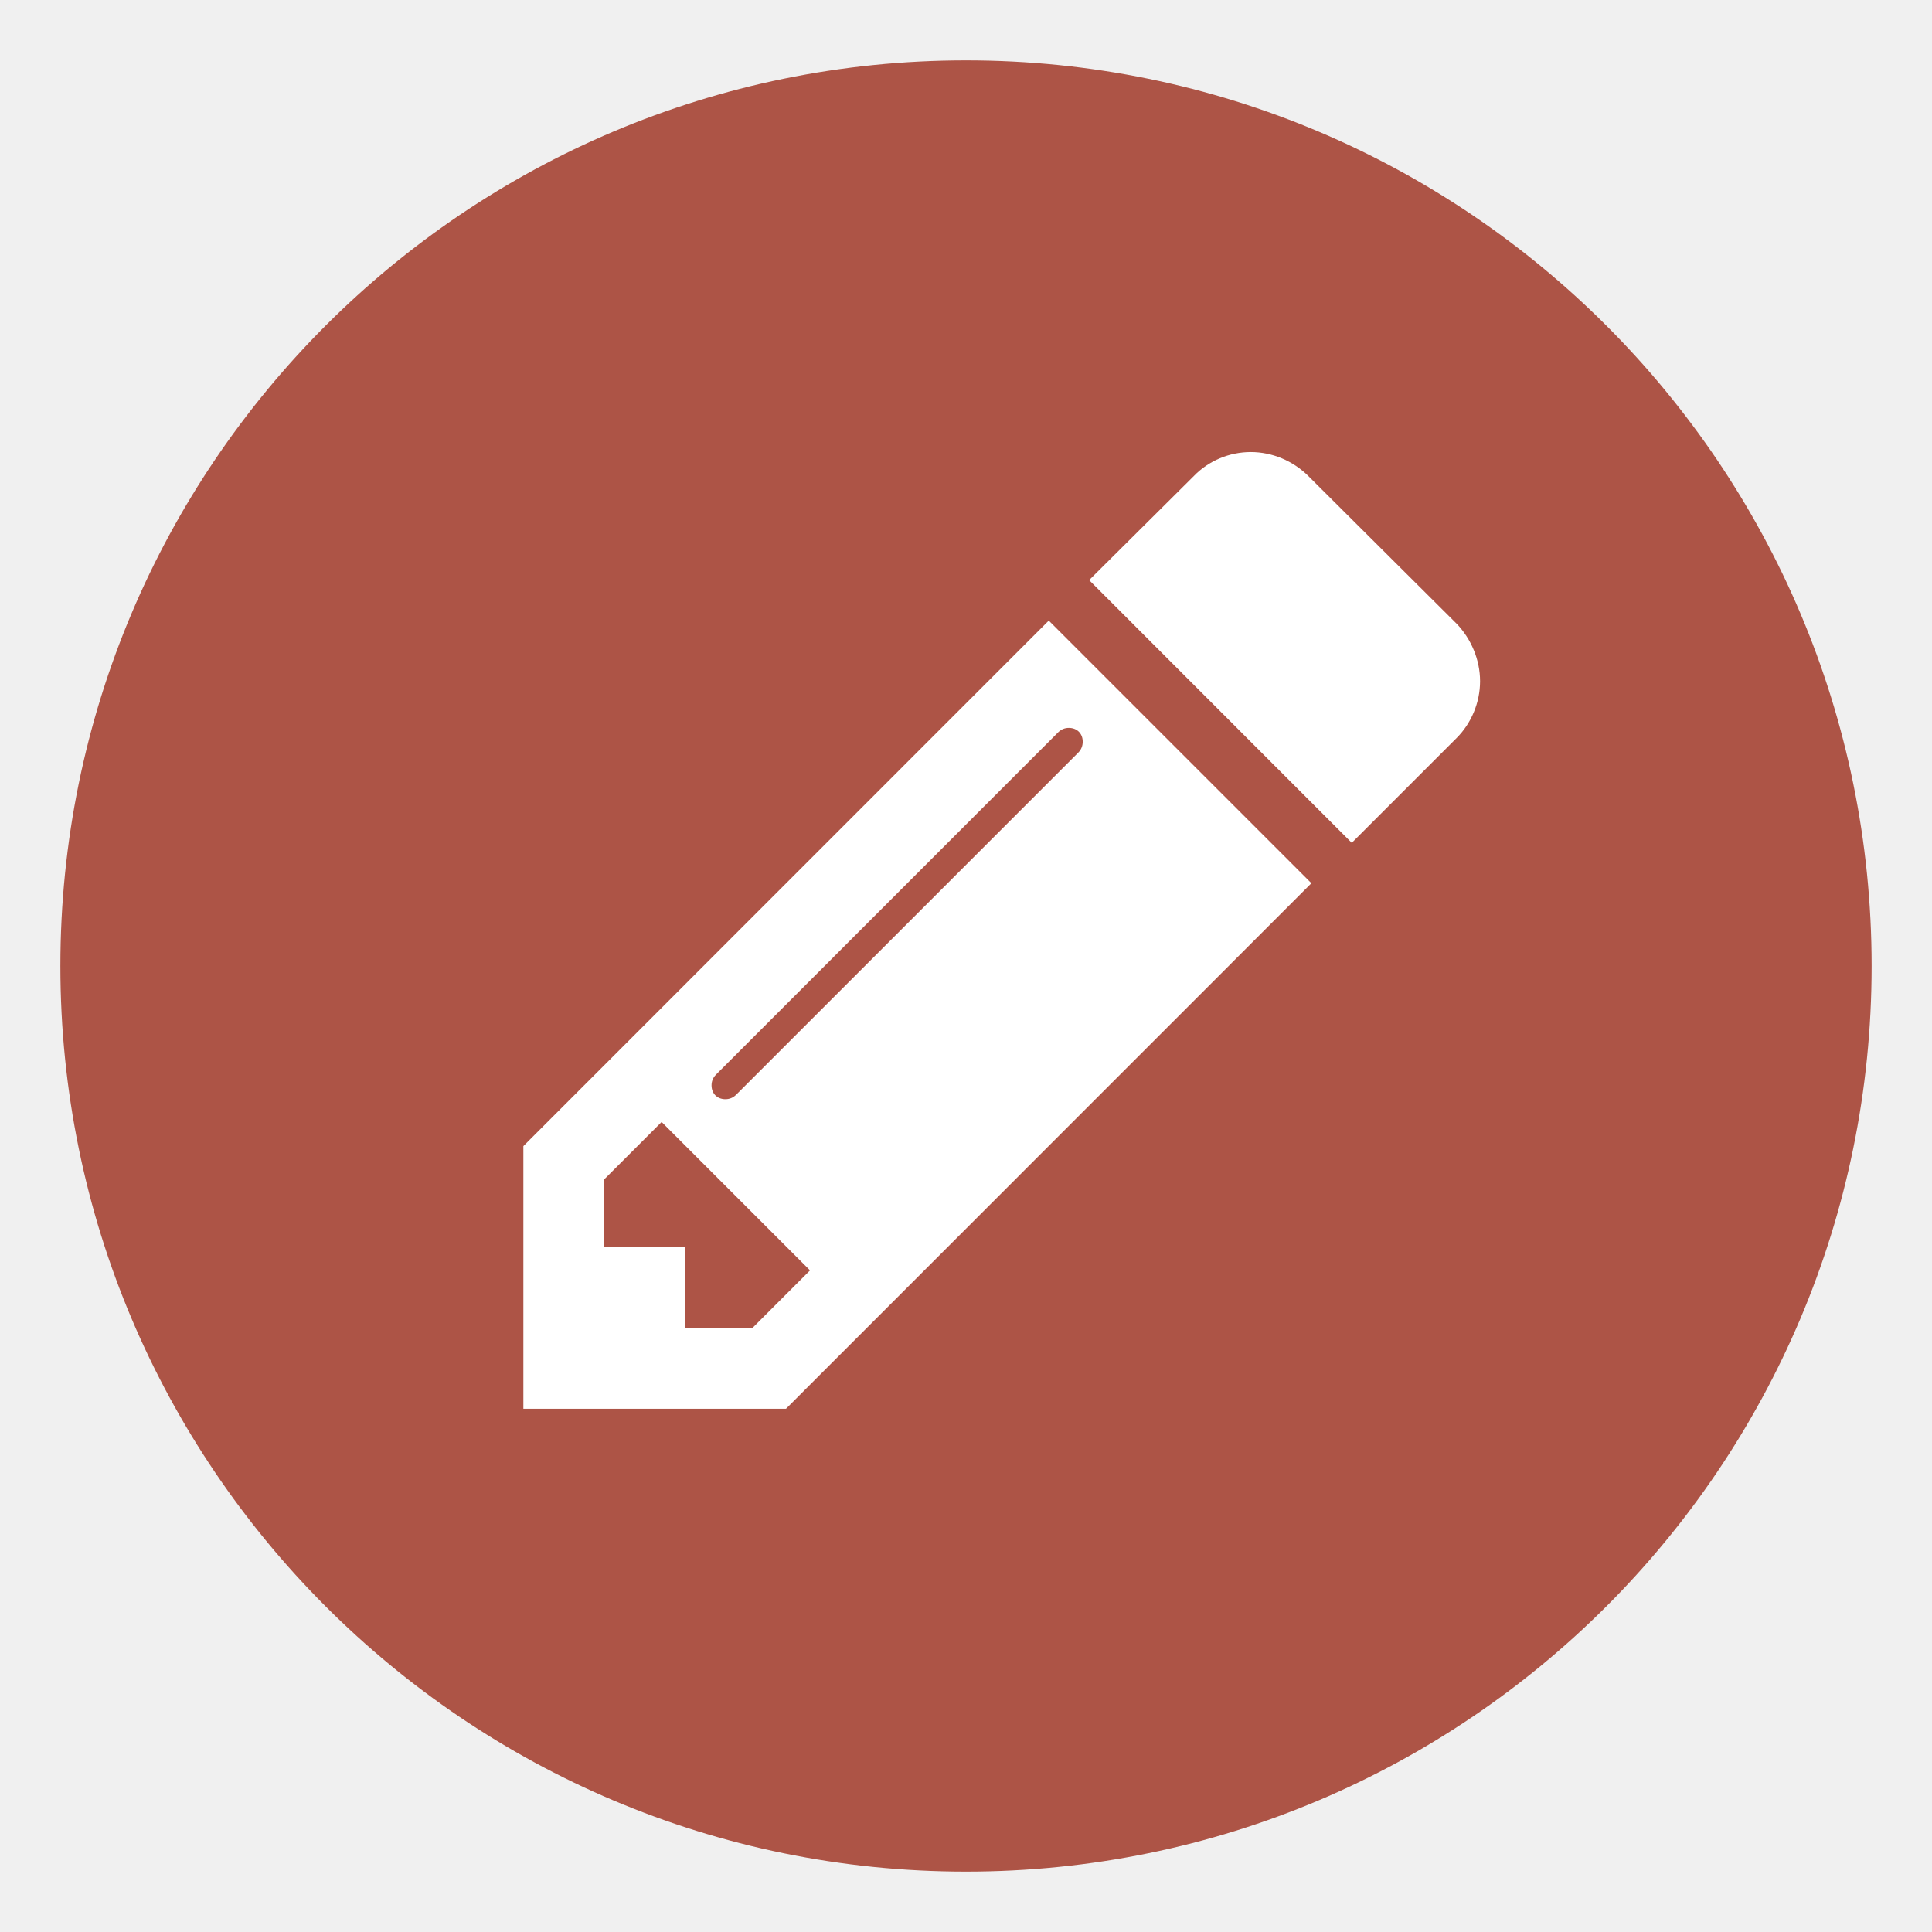
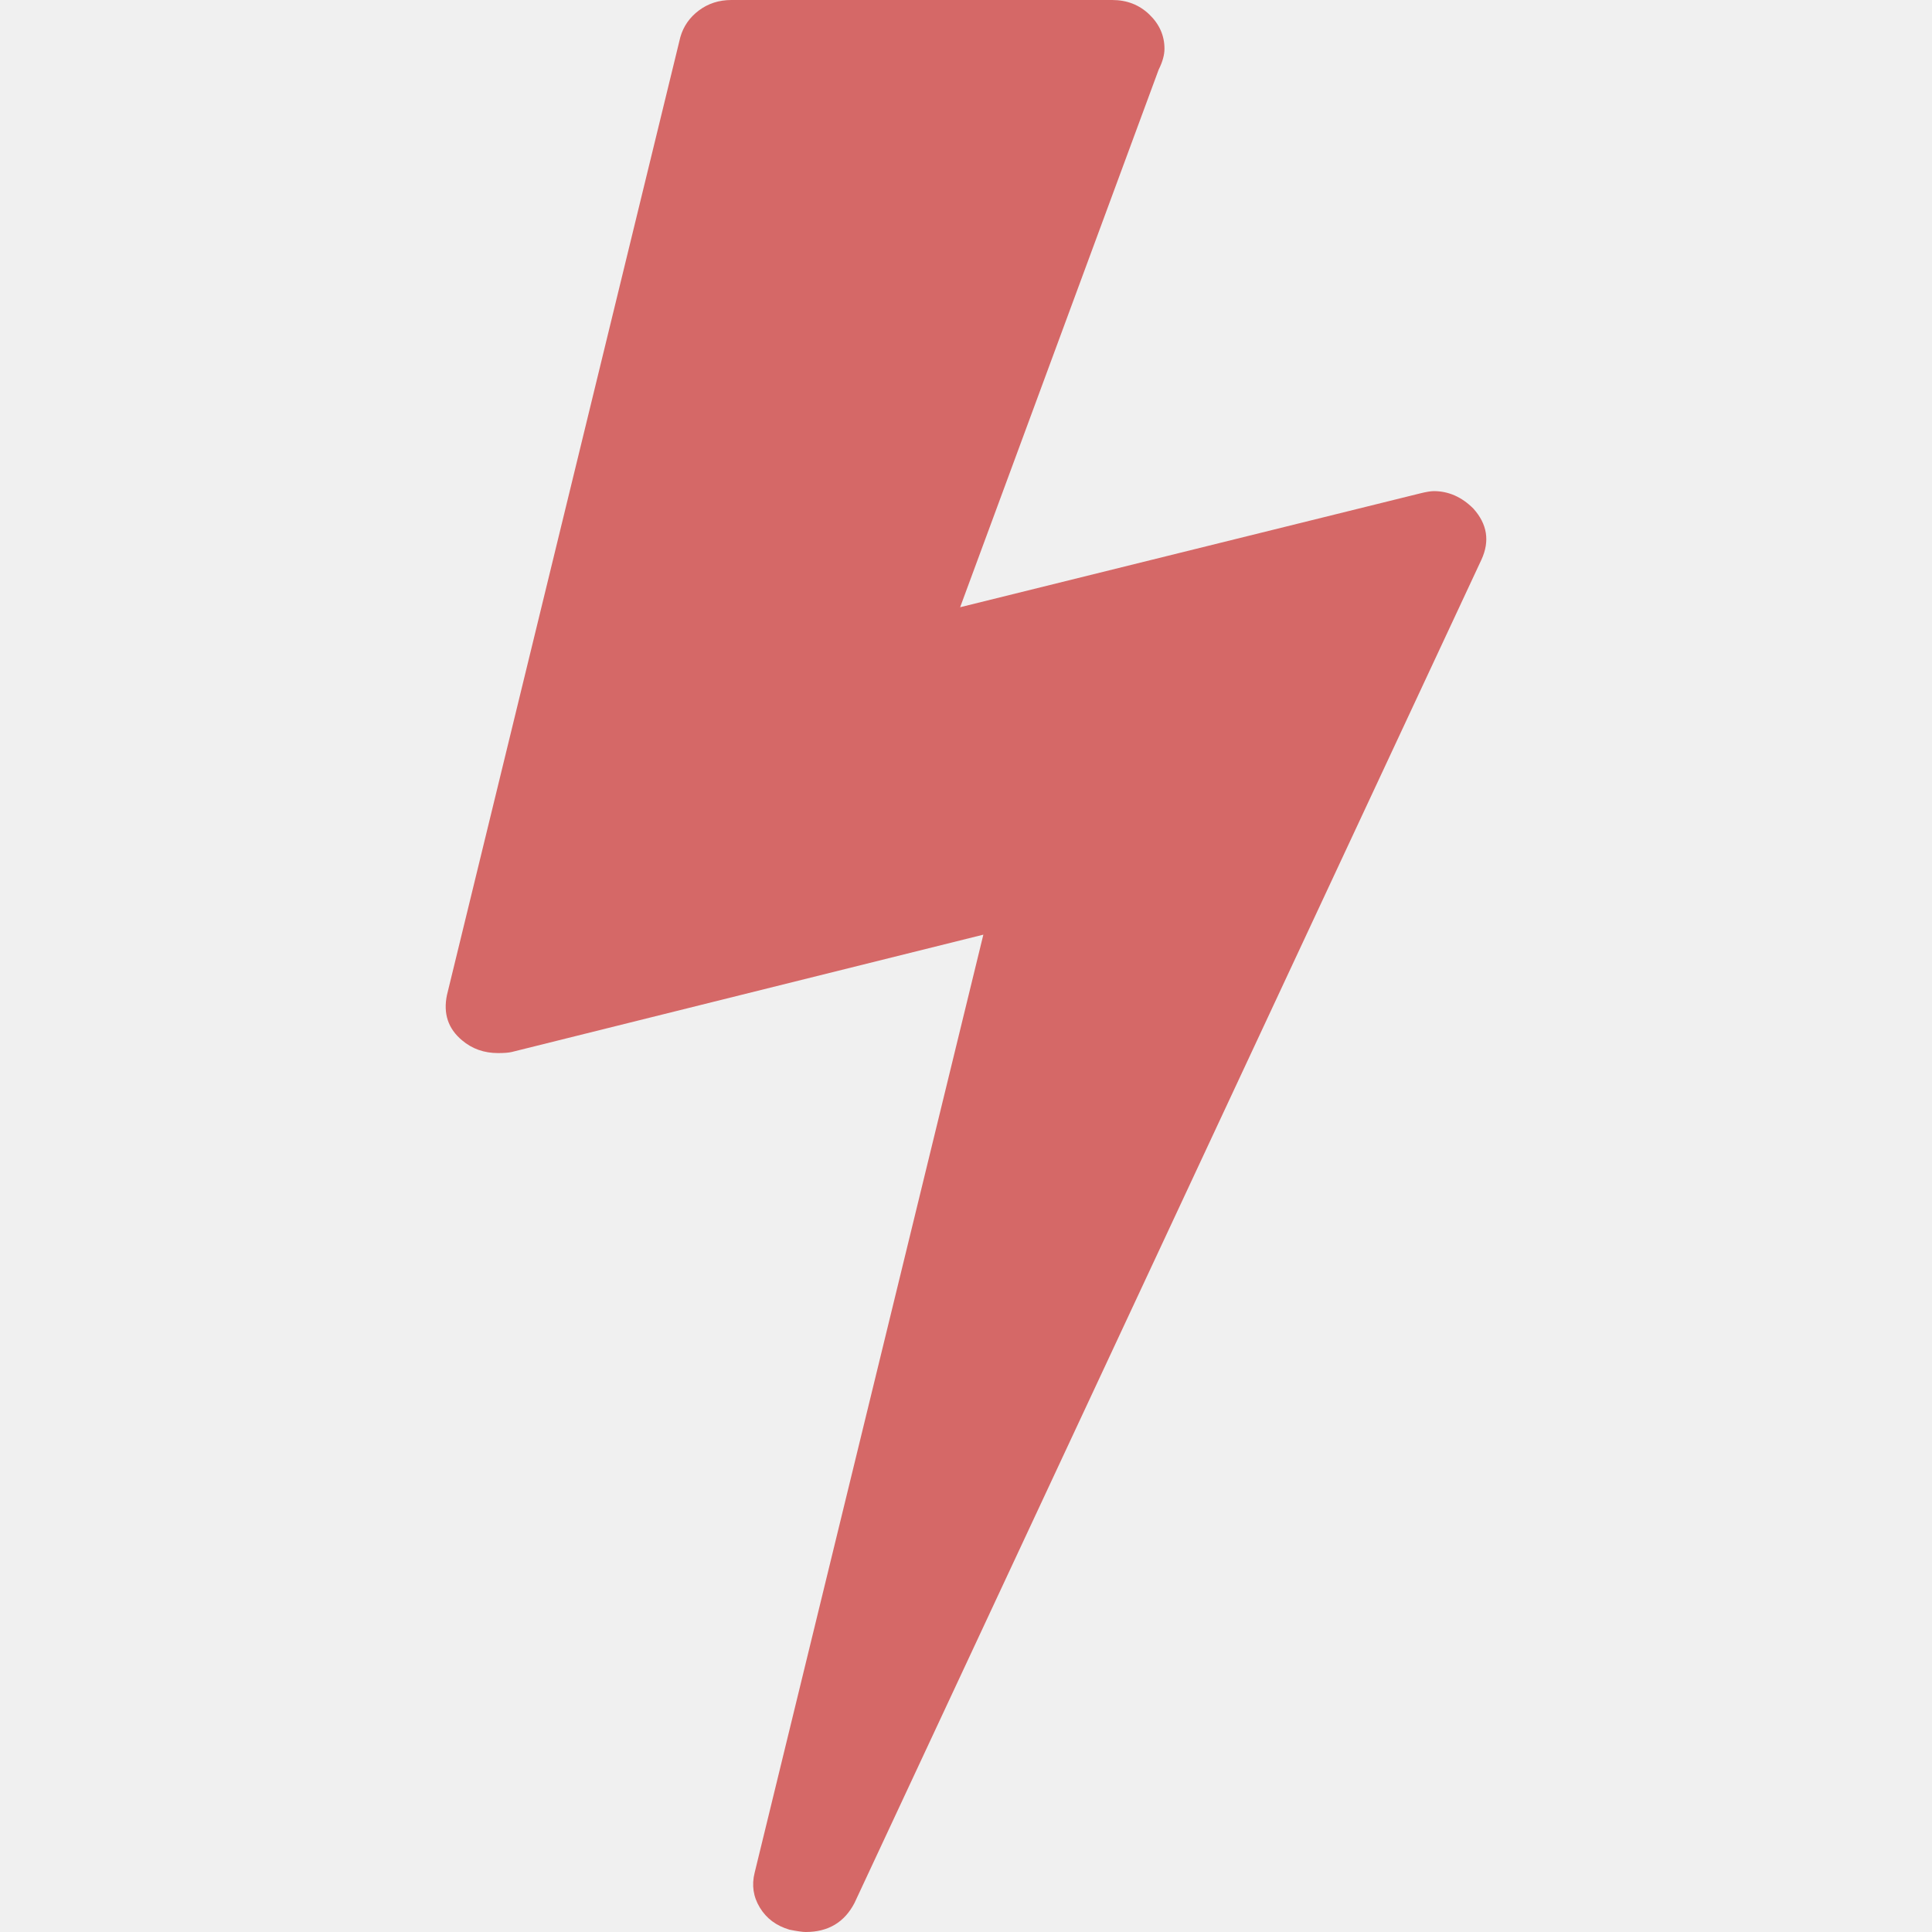
- <svg xmlns="http://www.w3.org/2000/svg" version="1.1" x="0px" y="0px" width="15.36px" height="15.36px" viewBox="0 0 15.36 15.36" enable-background="new 0 0 15.36 15.36" xml:space="preserve">
-   <g id="Shape_1_1_" enable-background="new    ">
-     <g id="Shape_1">
-       <g>
-         <circle fill-rule="evenodd" clip-rule="evenodd" fill="#AD5446" cx="7.68" cy="7.68" r="7.2" />
-       </g>
-     </g>
+ <svg xmlns="http://www.w3.org/2000/svg" version="1.1" id="Capa_1" x="0px" y="0px" width="512px" height="512px" viewBox="0 0 475.084 475.085" style="enable-background:new 0 0 475.084 475.085;" xml:space="preserve">
+   <g>
+     <path d="M362.296,125.055c-2.851-2.853-6.092-4.28-9.706-4.287c-0.77,0-1.902,0.193-3.432,0.572L236.1,149.319L284.917,17.13   c0.951-1.903,1.431-3.614,1.431-5.139c0-3.234-1.242-6.04-3.713-8.42C280.161,1.188,277.115,0,273.501,0h-93.645   c-3.045,0-5.708,0.855-7.994,2.568c-2.284,1.715-3.809,3.905-4.568,6.567l-57.386,235.546c-0.953,4.564,0.284,8.277,3.711,11.135   c2.473,2.099,5.421,3.139,8.848,3.139c1.524,0,2.666-0.089,3.427-0.281l115.914-28.838l-56.244,230.691   c-0.76,3.045-0.333,5.899,1.287,8.562c1.619,2.669,4.047,4.476,7.281,5.427c1.903,0.377,3.239,0.568,3.999,0.568   c5.52,0,9.514-2.375,11.991-7.136l154.172-330.332C366.389,133.049,365.728,128.86,362.296,125.055z" fill="#d56867" />
  </g>
-   <g id="_xF040_">
-     <g>
-       <path fill="#FFFFFF" d="M10.426,7.022L6.249,11.2H4.161V9.112l4.177-4.178L10.426,7.022z M6.44,10.1L5.26,8.92L4.803,9.377v0.537    h0.643v0.643h0.537L6.44,10.1z M8.498,5.787c-0.03,0-0.06,0.01-0.085,0.035L5.692,8.544C5.667,8.569,5.657,8.599,5.657,8.629    c0,0.065,0.045,0.11,0.11,0.11c0.03,0,0.06-0.01,0.085-0.035l2.721-2.721c0.025-0.025,0.035-0.056,0.035-0.086    C8.608,5.832,8.563,5.787,8.498,5.787z M11.581,5.867l-0.834,0.834L8.659,4.612l0.833-0.828c0.116-0.12,0.281-0.19,0.452-0.19    s0.336,0.07,0.457,0.19l1.18,1.175c0.115,0.12,0.186,0.286,0.186,0.457S11.696,5.752,11.581,5.867z" />
-     </g>
-   </g>
+   <g>
+ </g>
+   <g>
+ </g>
+   <g>
+ </g>
+   <g>
+ </g>
+   <g>
+ </g>
+   <g>
+ </g>
+   <g>
+ </g>
+   <g>
+ </g>
+   <g>
+ </g>
+   <g>
+ </g>
+   <g>
+ </g>
+   <g>
+ </g>
+   <g>
+ </g>
+   <g>
+ </g>
+   <g>
+ </g>
</svg>
